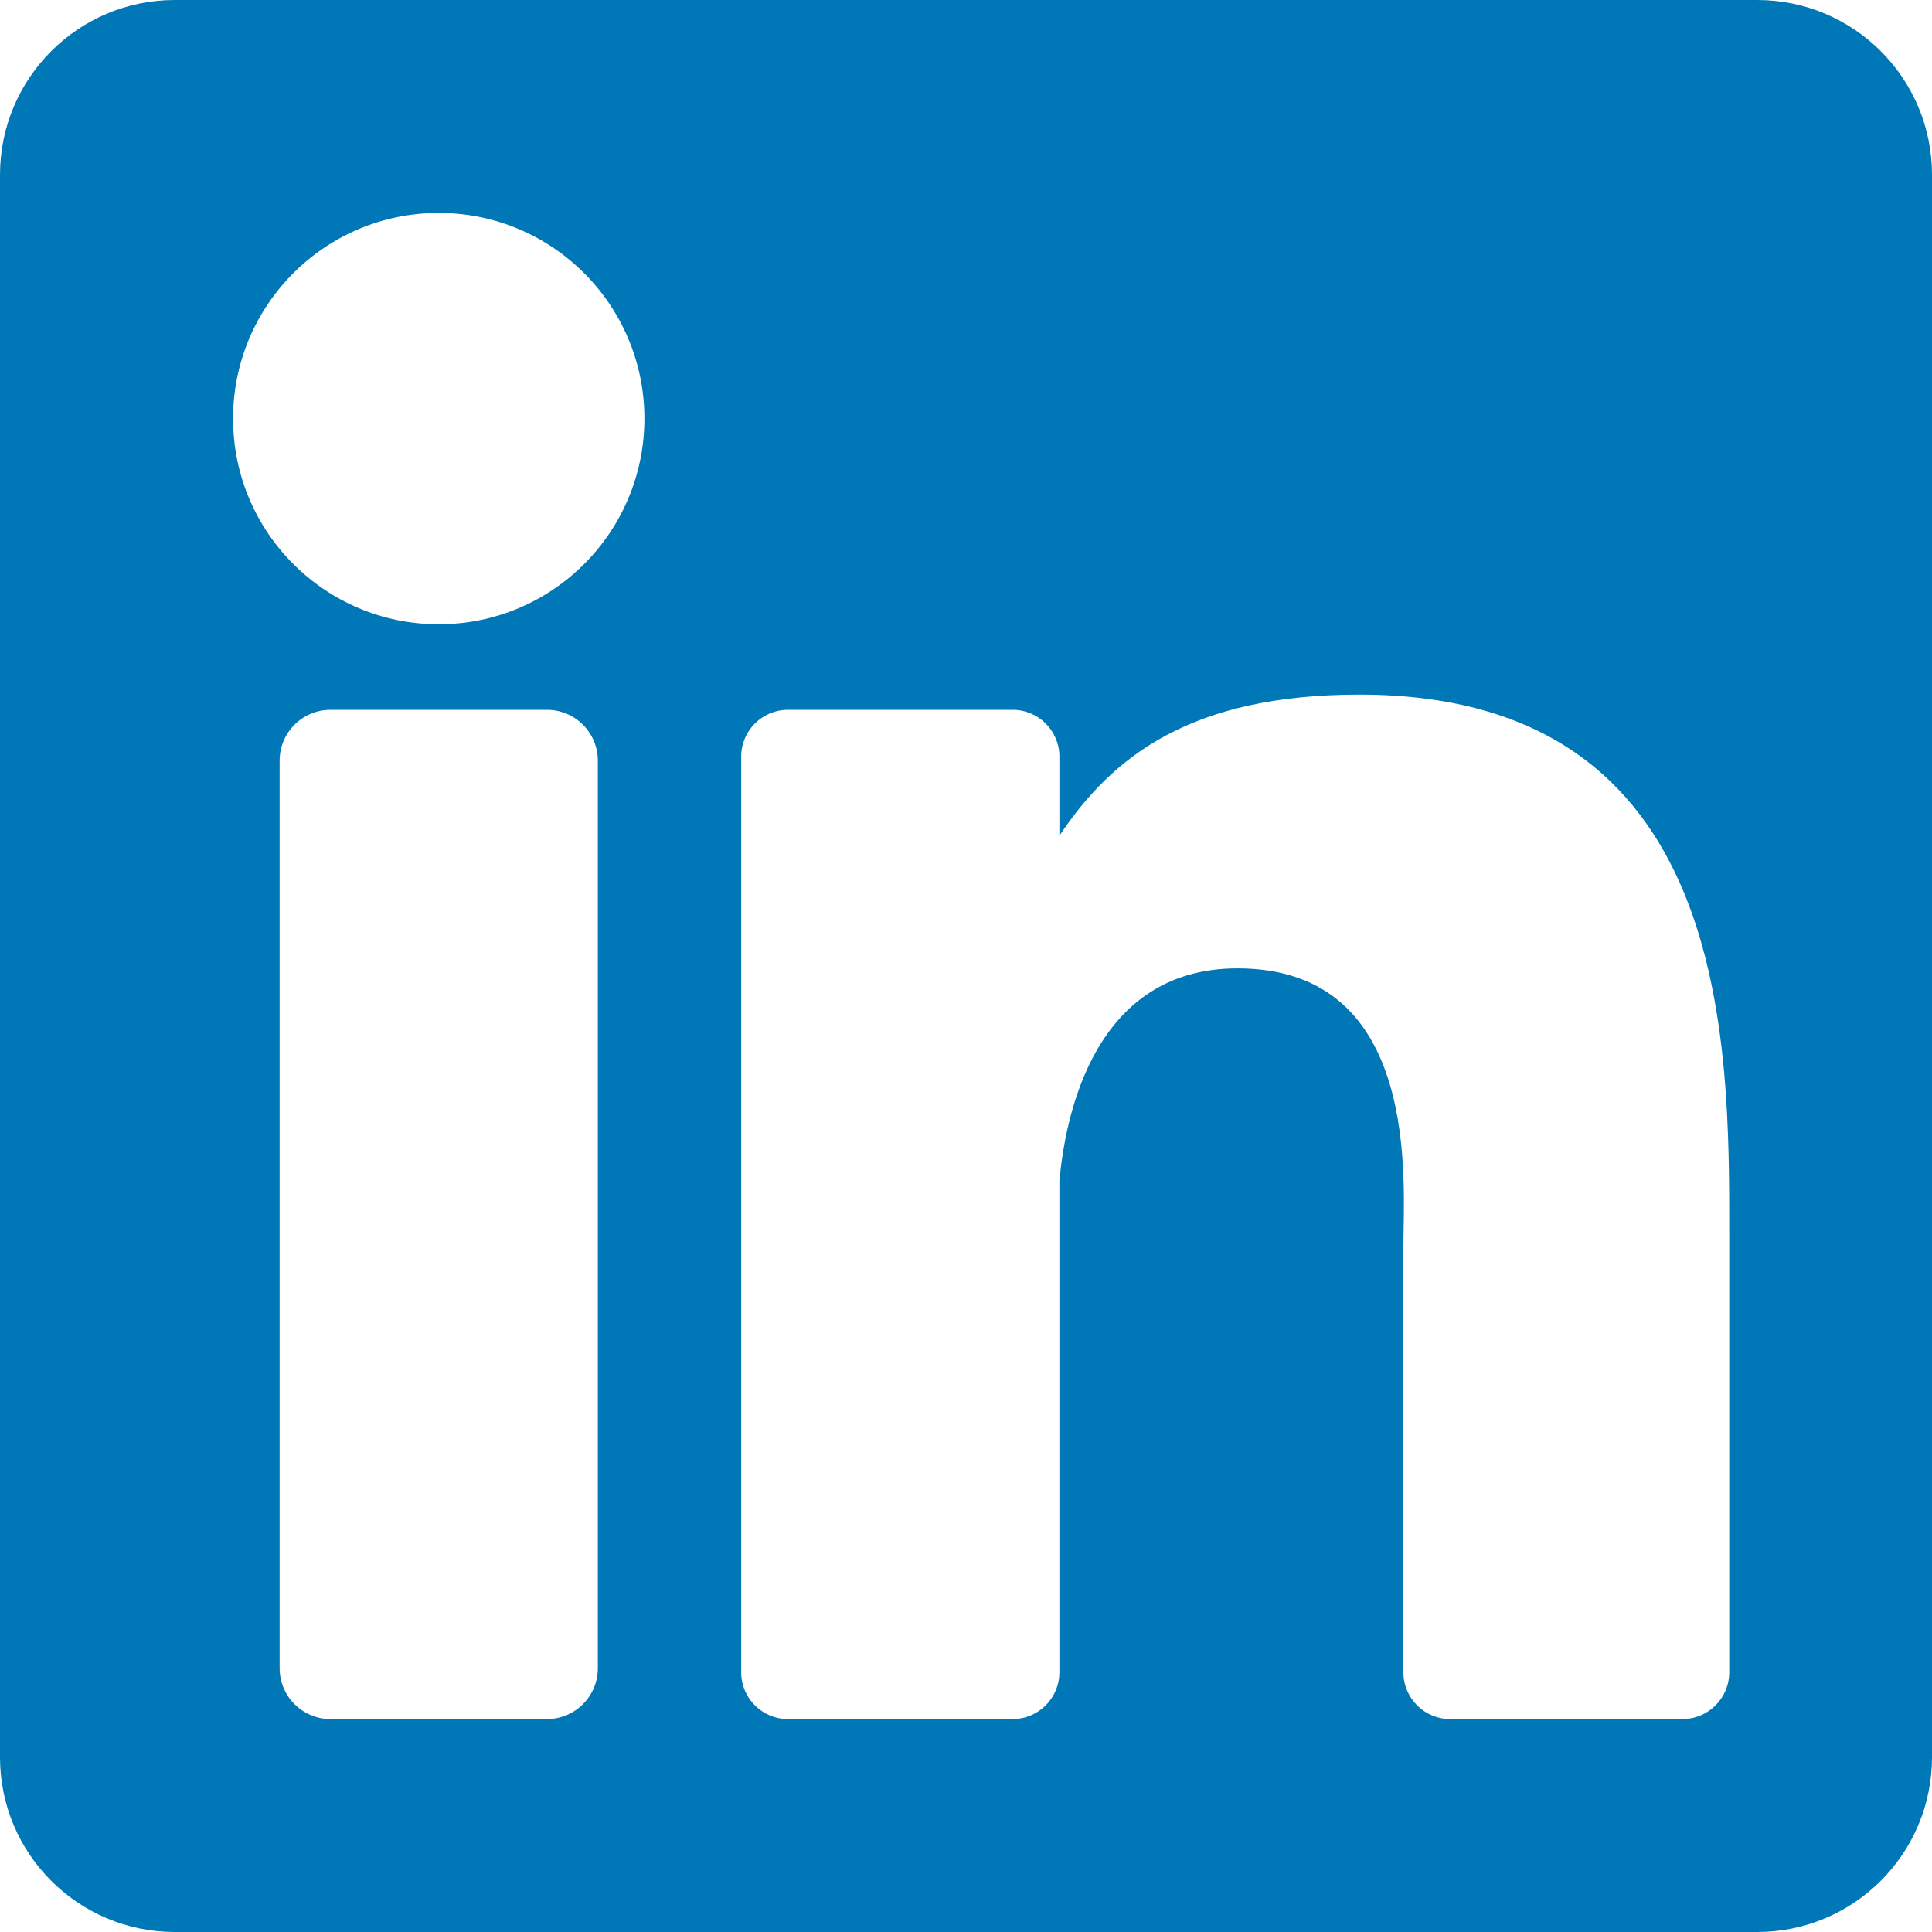
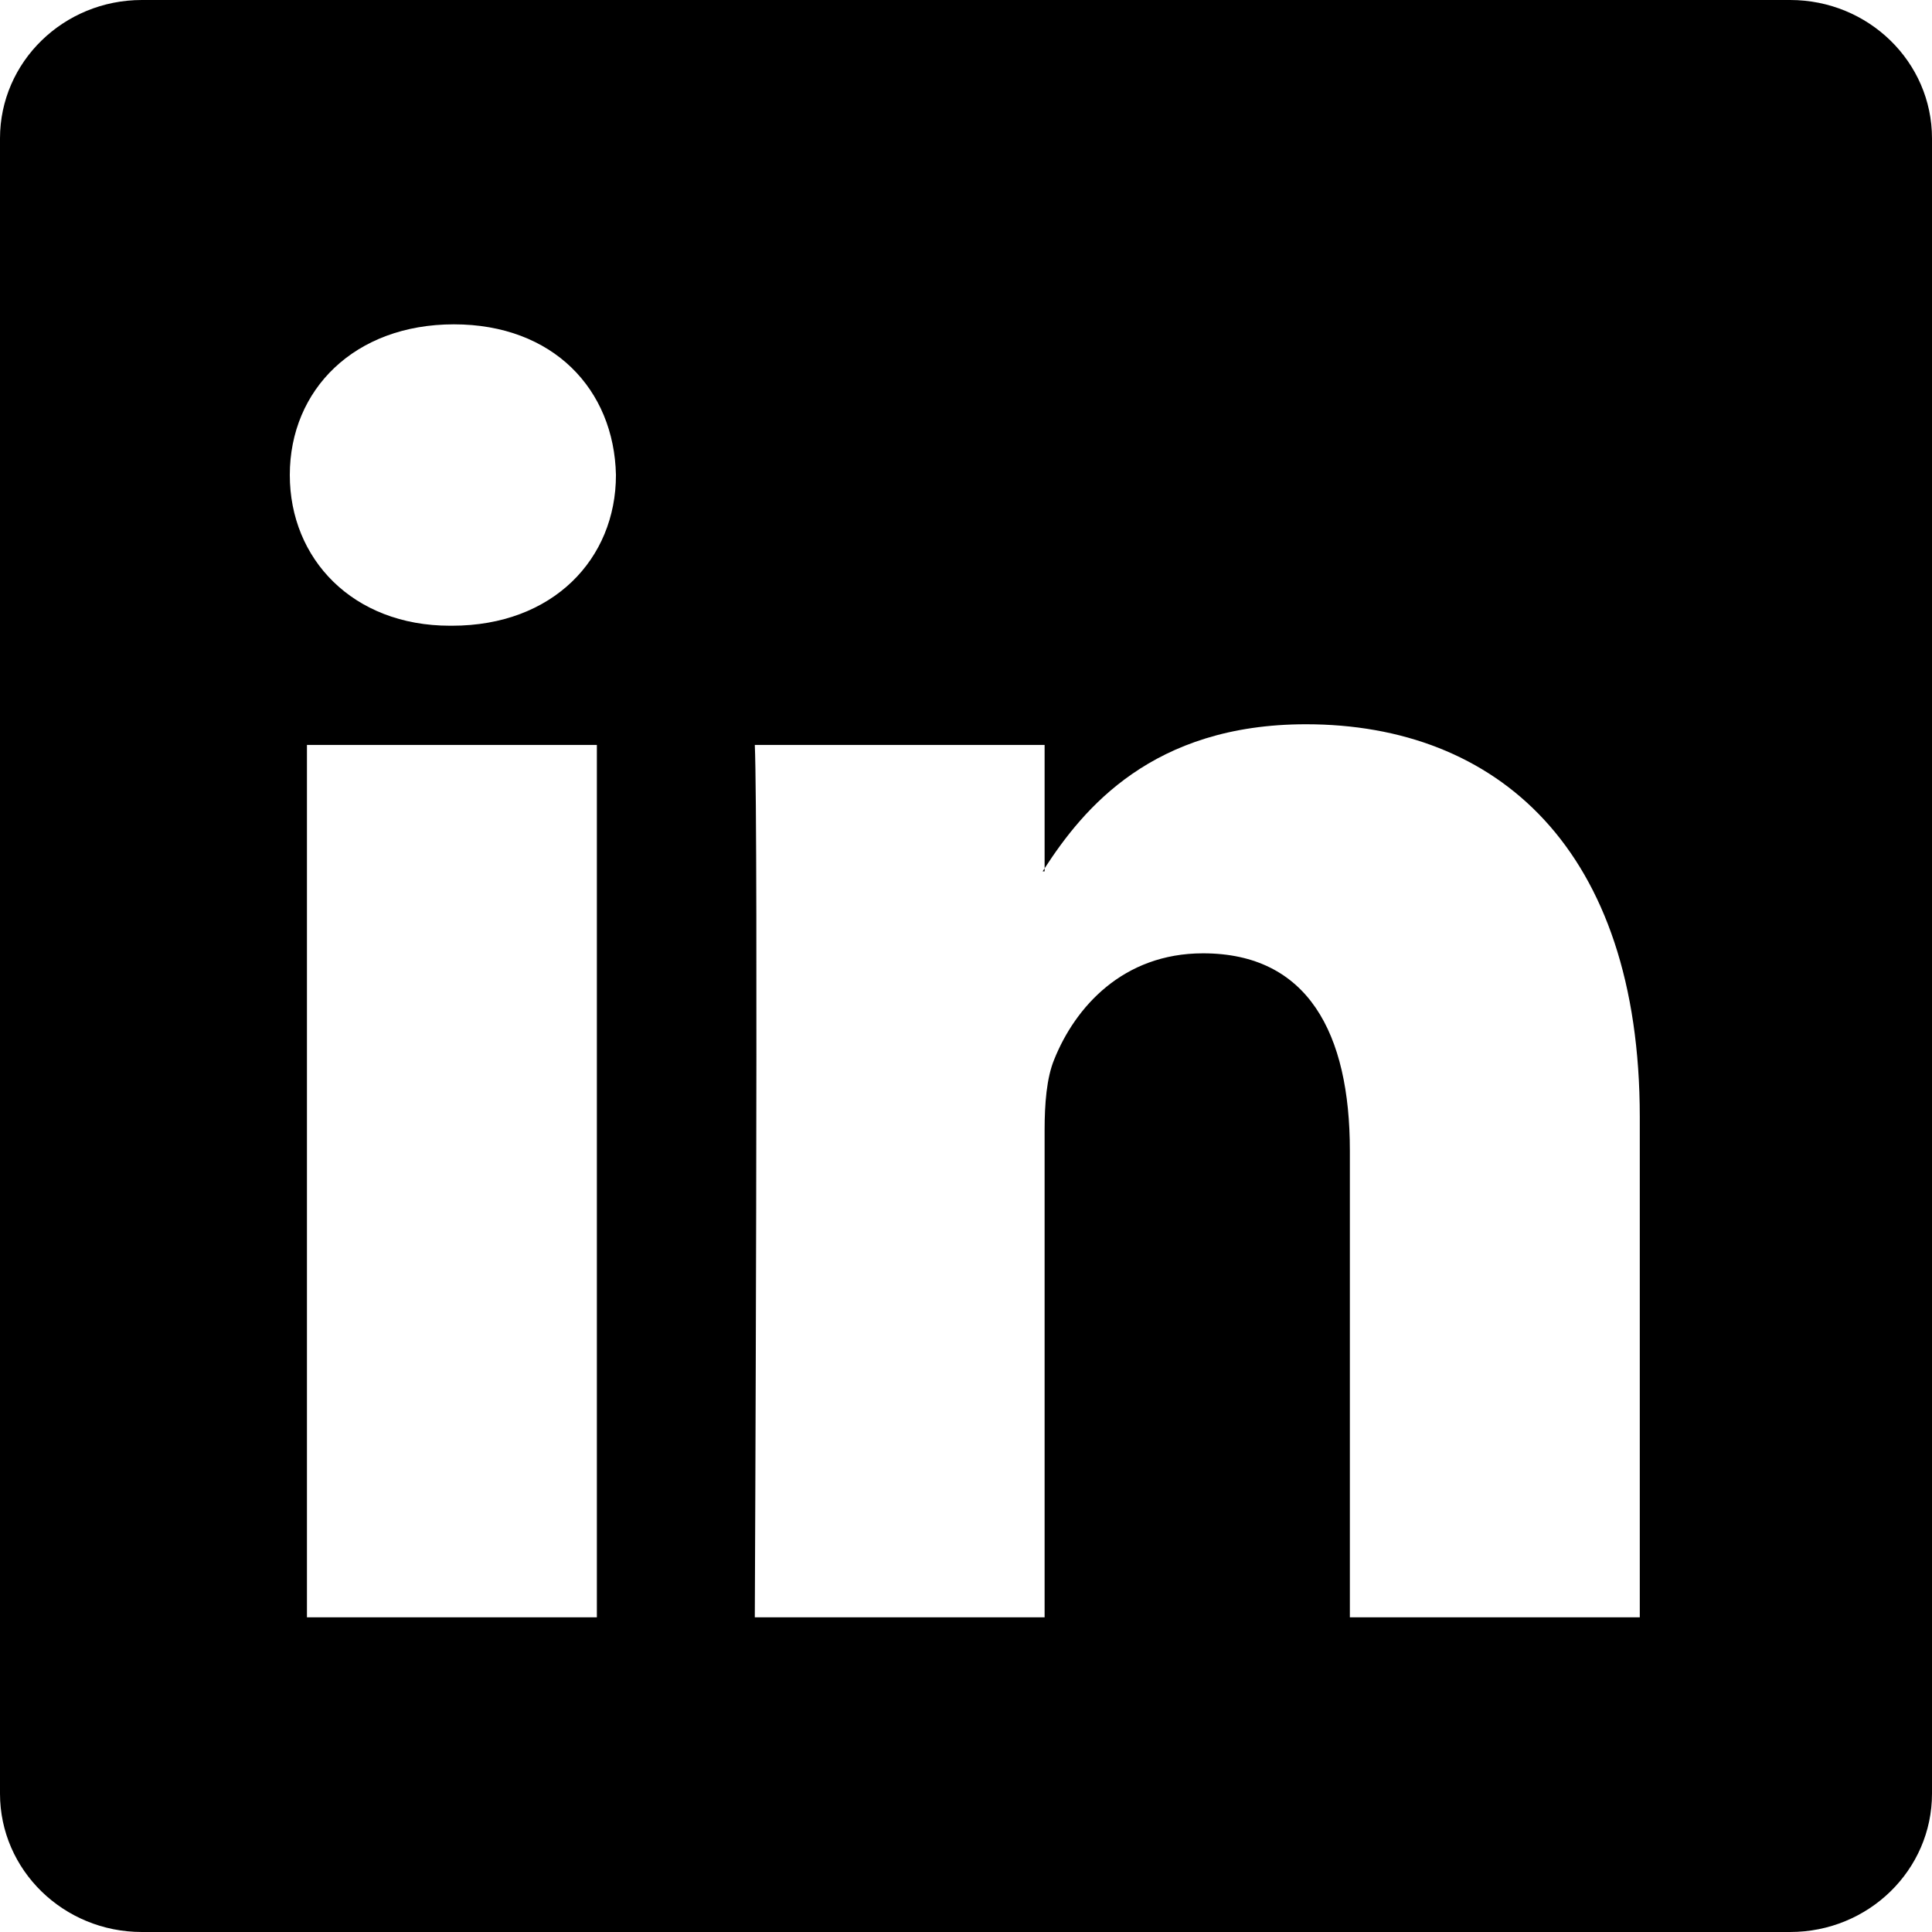
- <svg xmlns="http://www.w3.org/2000/svg" height="800px" width="800px" version="1.1" id="Layer_1" viewBox="0 0 382 382" xml:space="preserve">
-   <path style="fill:#0077B7;" d="M347.445,0H34.555C15.471,0,0,15.471,0,34.555v312.889C0,366.529,15.471,382,34.555,382h312.889  C366.529,382,382,366.529,382,347.444V34.555C382,15.471,366.529,0,347.445,0z M118.207,329.844c0,5.554-4.502,10.056-10.056,10.056  H65.345c-5.554,0-10.056-4.502-10.056-10.056V150.403c0-5.554,4.502-10.056,10.056-10.056h42.806  c5.554,0,10.056,4.502,10.056,10.056V329.844z M86.748,123.432c-22.459,0-40.666-18.207-40.666-40.666S64.289,42.1,86.748,42.1  s40.666,18.207,40.666,40.666S109.208,123.432,86.748,123.432z M341.91,330.654c0,5.106-4.14,9.246-9.246,9.246H286.73  c-5.106,0-9.246-4.14-9.246-9.246v-84.168c0-12.556,3.683-55.021-32.813-55.021c-28.309,0-34.051,29.066-35.204,42.11v97.079  c0,5.106-4.139,9.246-9.246,9.246h-44.426c-5.106,0-9.246-4.14-9.246-9.246V149.593c0-5.106,4.14-9.246,9.246-9.246h44.426  c5.106,0,9.246,4.14,9.246,9.246v15.655c10.497-15.753,26.097-27.912,59.312-27.912c73.552,0,73.131,68.716,73.131,106.472  L341.91,330.654L341.91,330.654z" />
+ <svg xmlns="http://www.w3.org/2000/svg" width="16" height="16" fill="currentColor" class="bi bi-linkedin" viewBox="0 0 16 16">
+   <path d="M0 1.146C0 .513.526 0 1.175 0h13.65C15.474 0 16 .513 16 1.146v13.708c0 .633-.526 1.146-1.175 1.146H1.175C.526 16 0 15.487 0 14.854zm4.943 12.248V6.169H2.542v7.225zm-1.2-8.212c.837 0 1.358-.554 1.358-1.248-.015-.709-.52-1.248-1.342-1.248S2.4 3.226 2.4 3.934c0 .694.521 1.248 1.327 1.248zm4.908 8.212V9.359c0-.216.016-.432.08-.586.173-.431.568-.878 1.232-.878.869 0 1.216.662 1.216 1.634v3.865h2.401V9.25c0-2.22-1.184-3.252-2.764-3.252-1.274 0-1.845.7-2.165 1.193v.025h-.016l.016-.025V6.169h-2.4c.03.678 0 7.225 0 7.225z" />
</svg>
